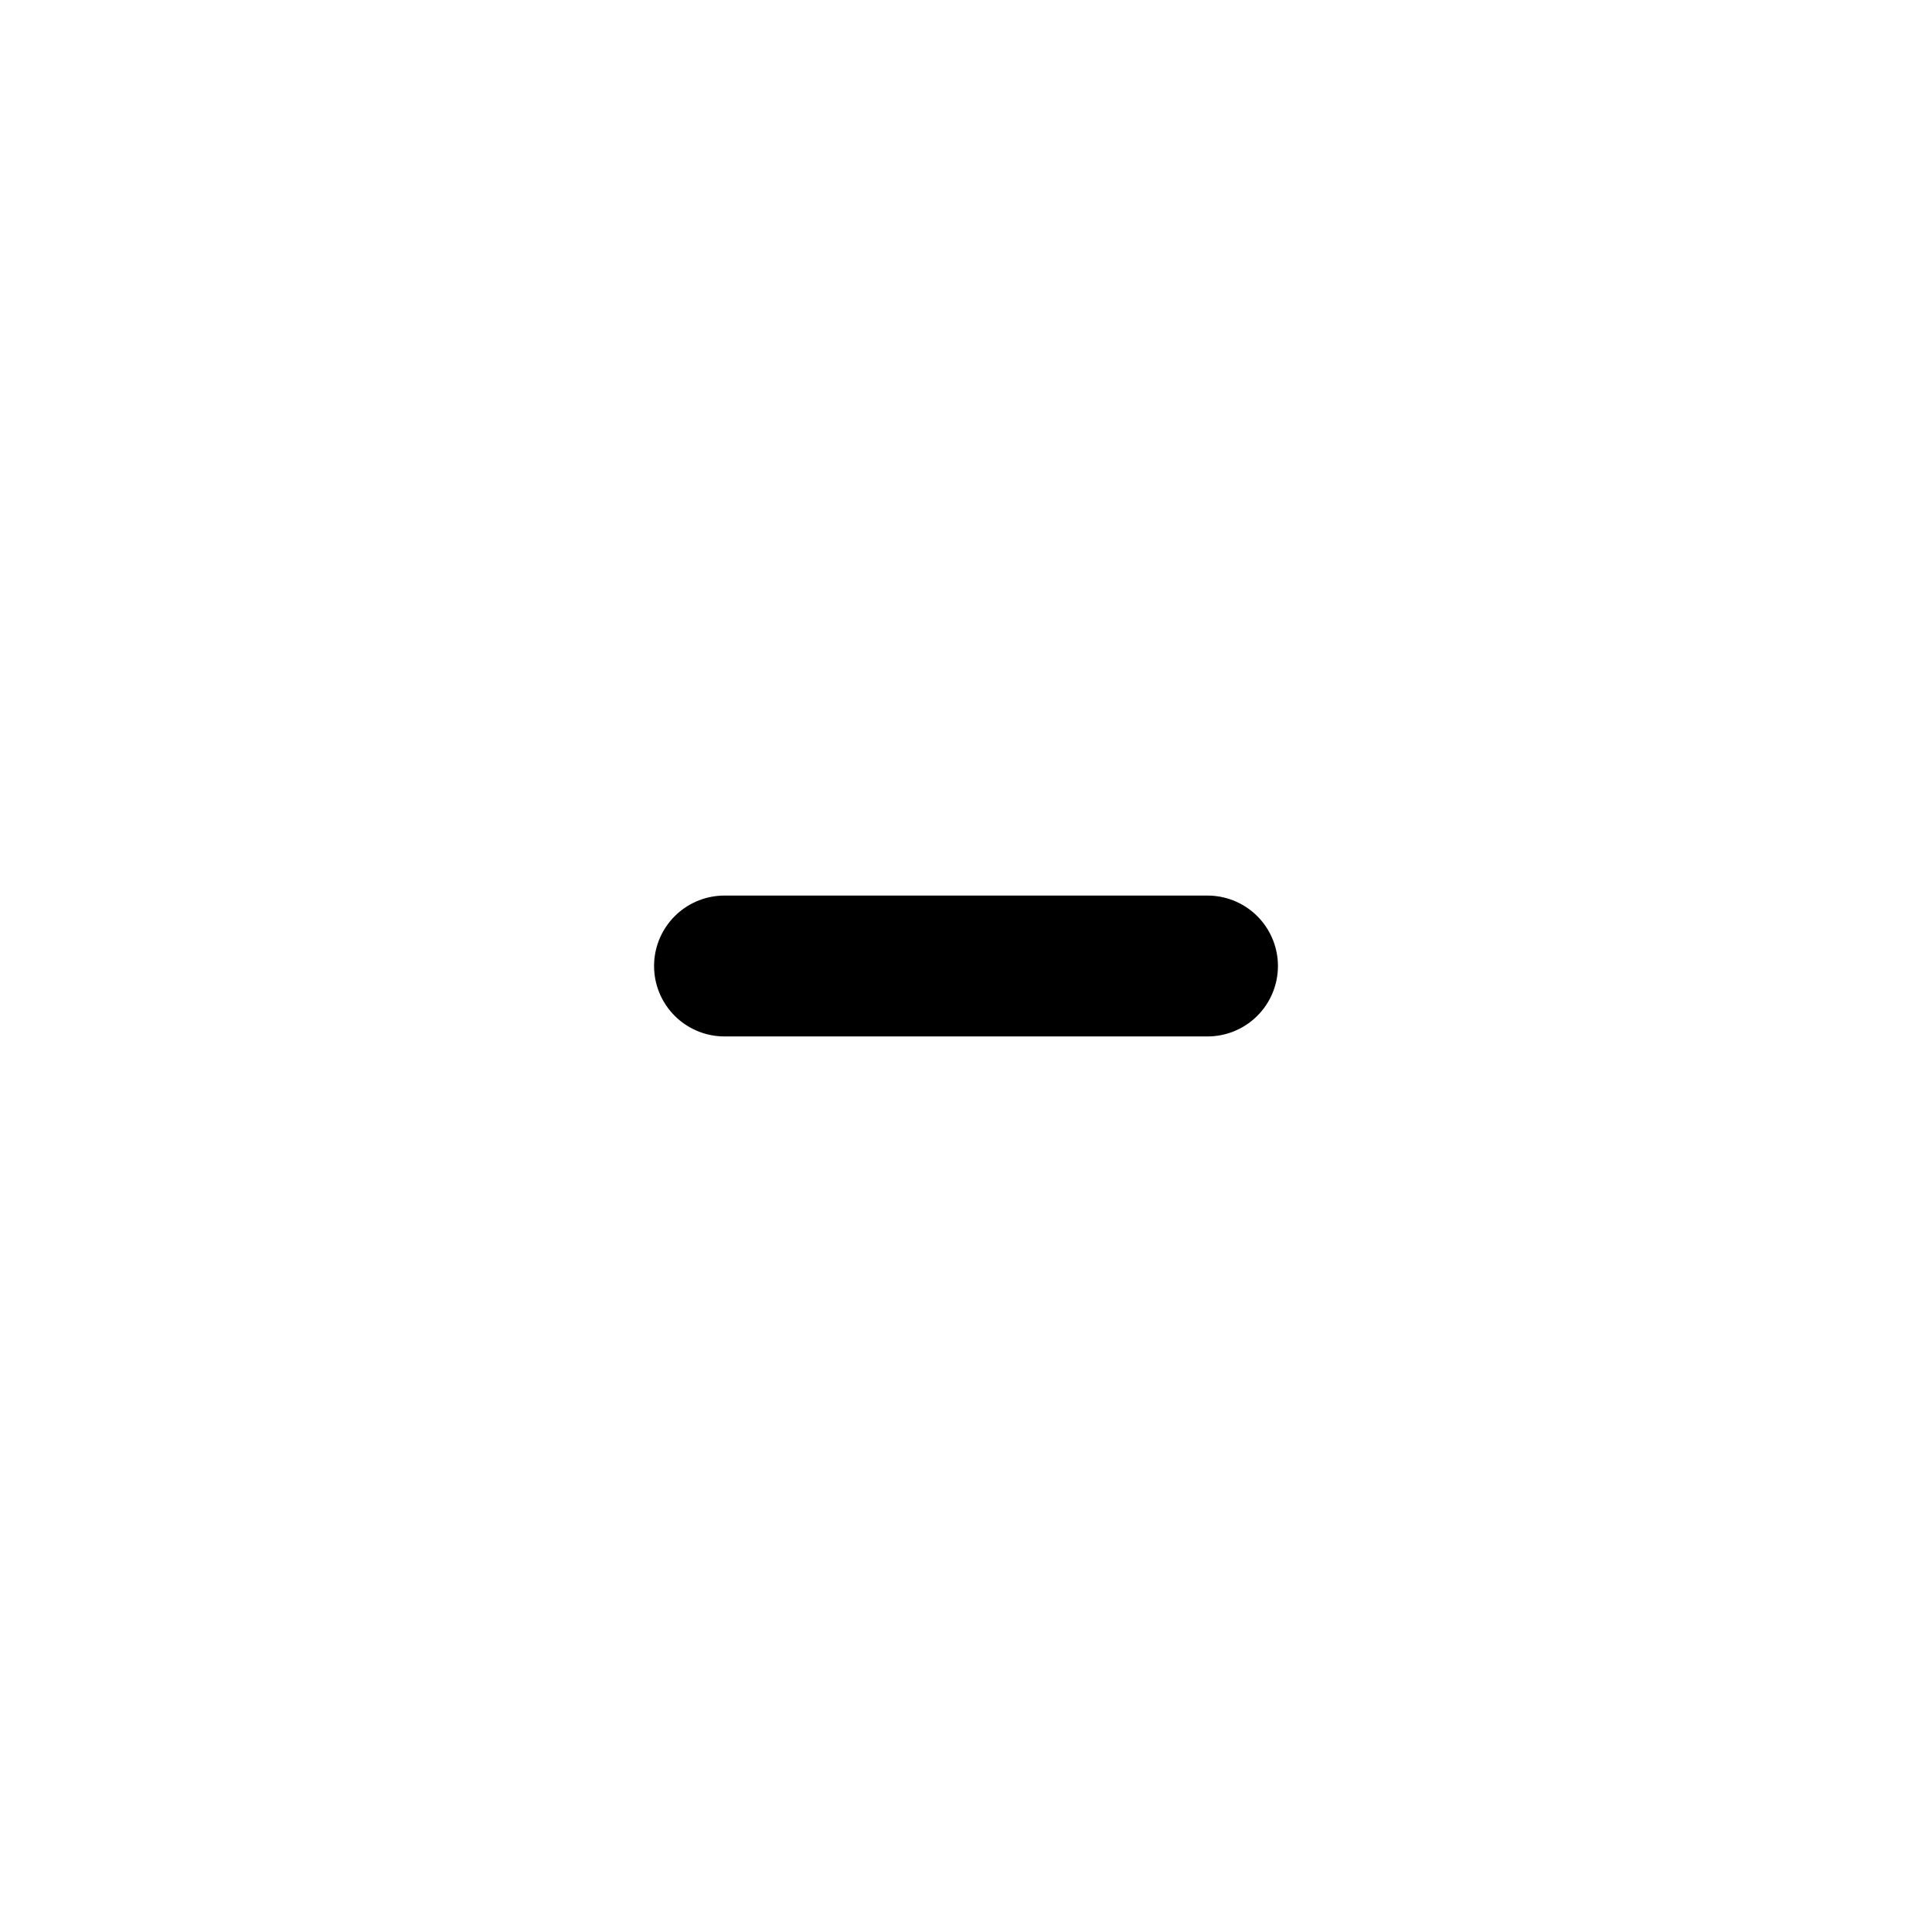
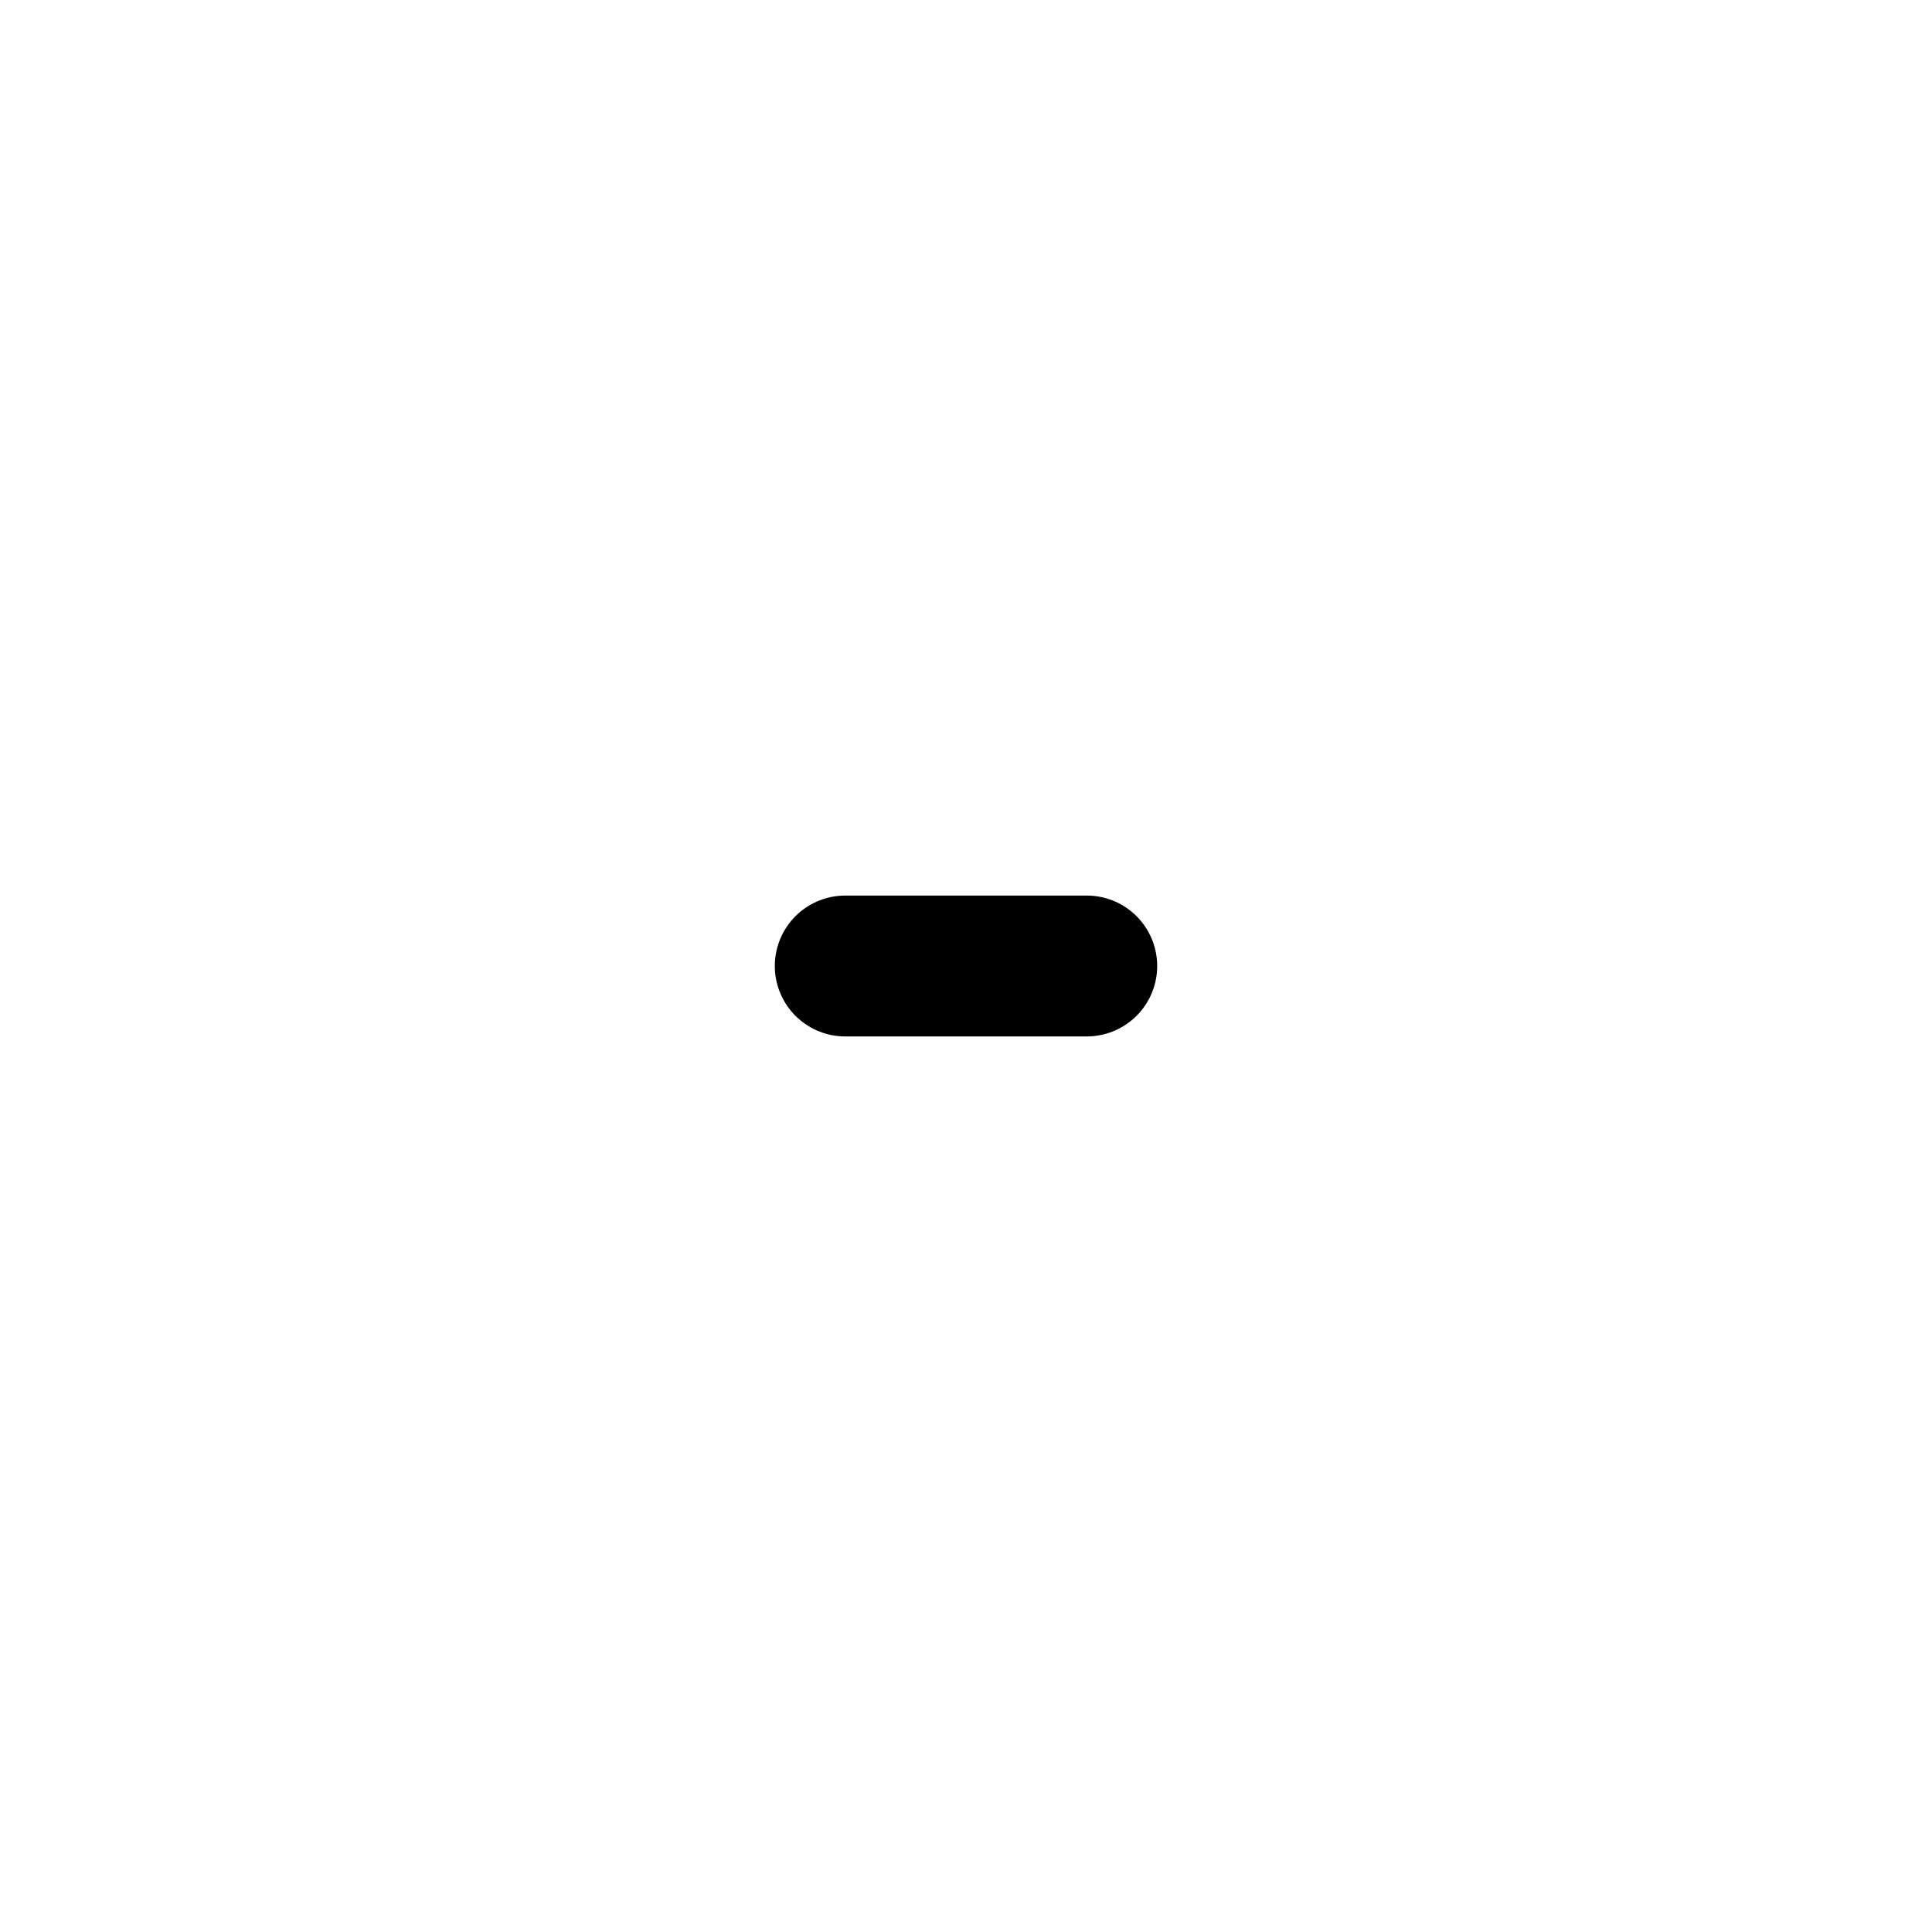
<svg xmlns="http://www.w3.org/2000/svg" width="24" height="24" viewBox="0 0 24 24" fill="none" stroke="currentColor" stroke-width="1.75" stroke-linecap="round" stroke-linejoin="round">
-   <line x1="9" y1="12" x2="15" y2="12" />
+   <line x1="10.5" y1="12" x2="13.5" y2="12" />
</svg>
